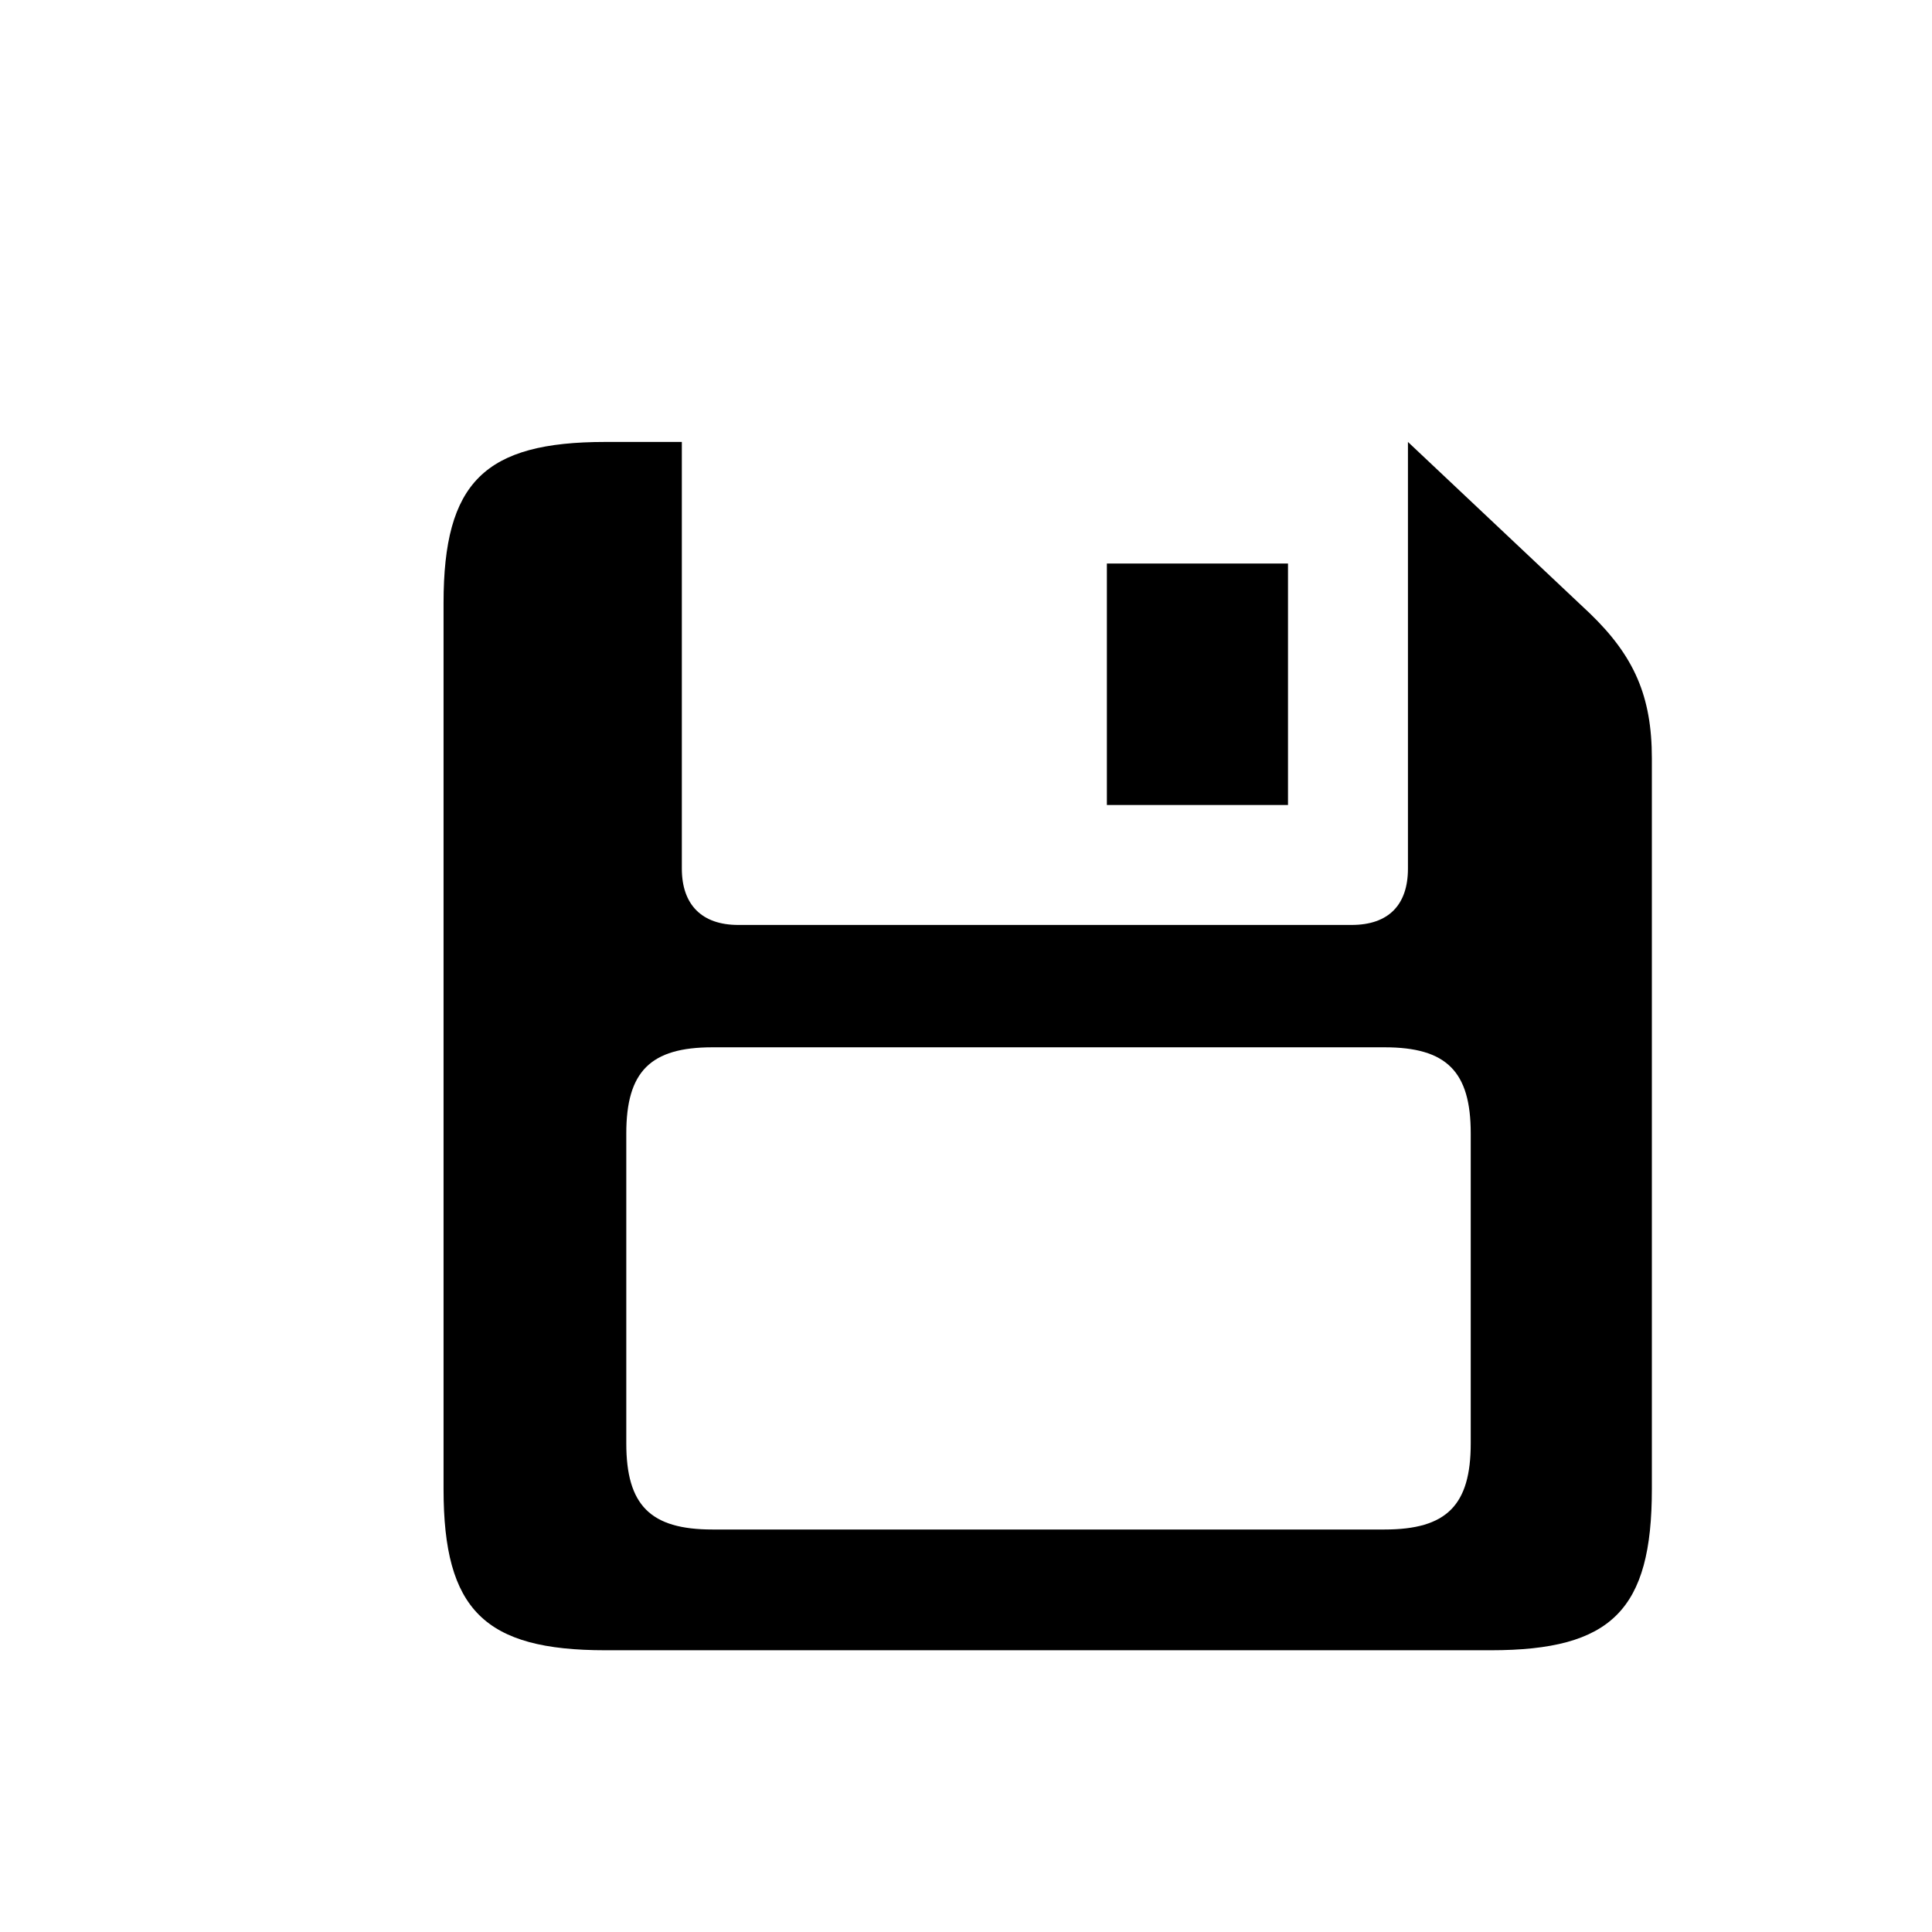
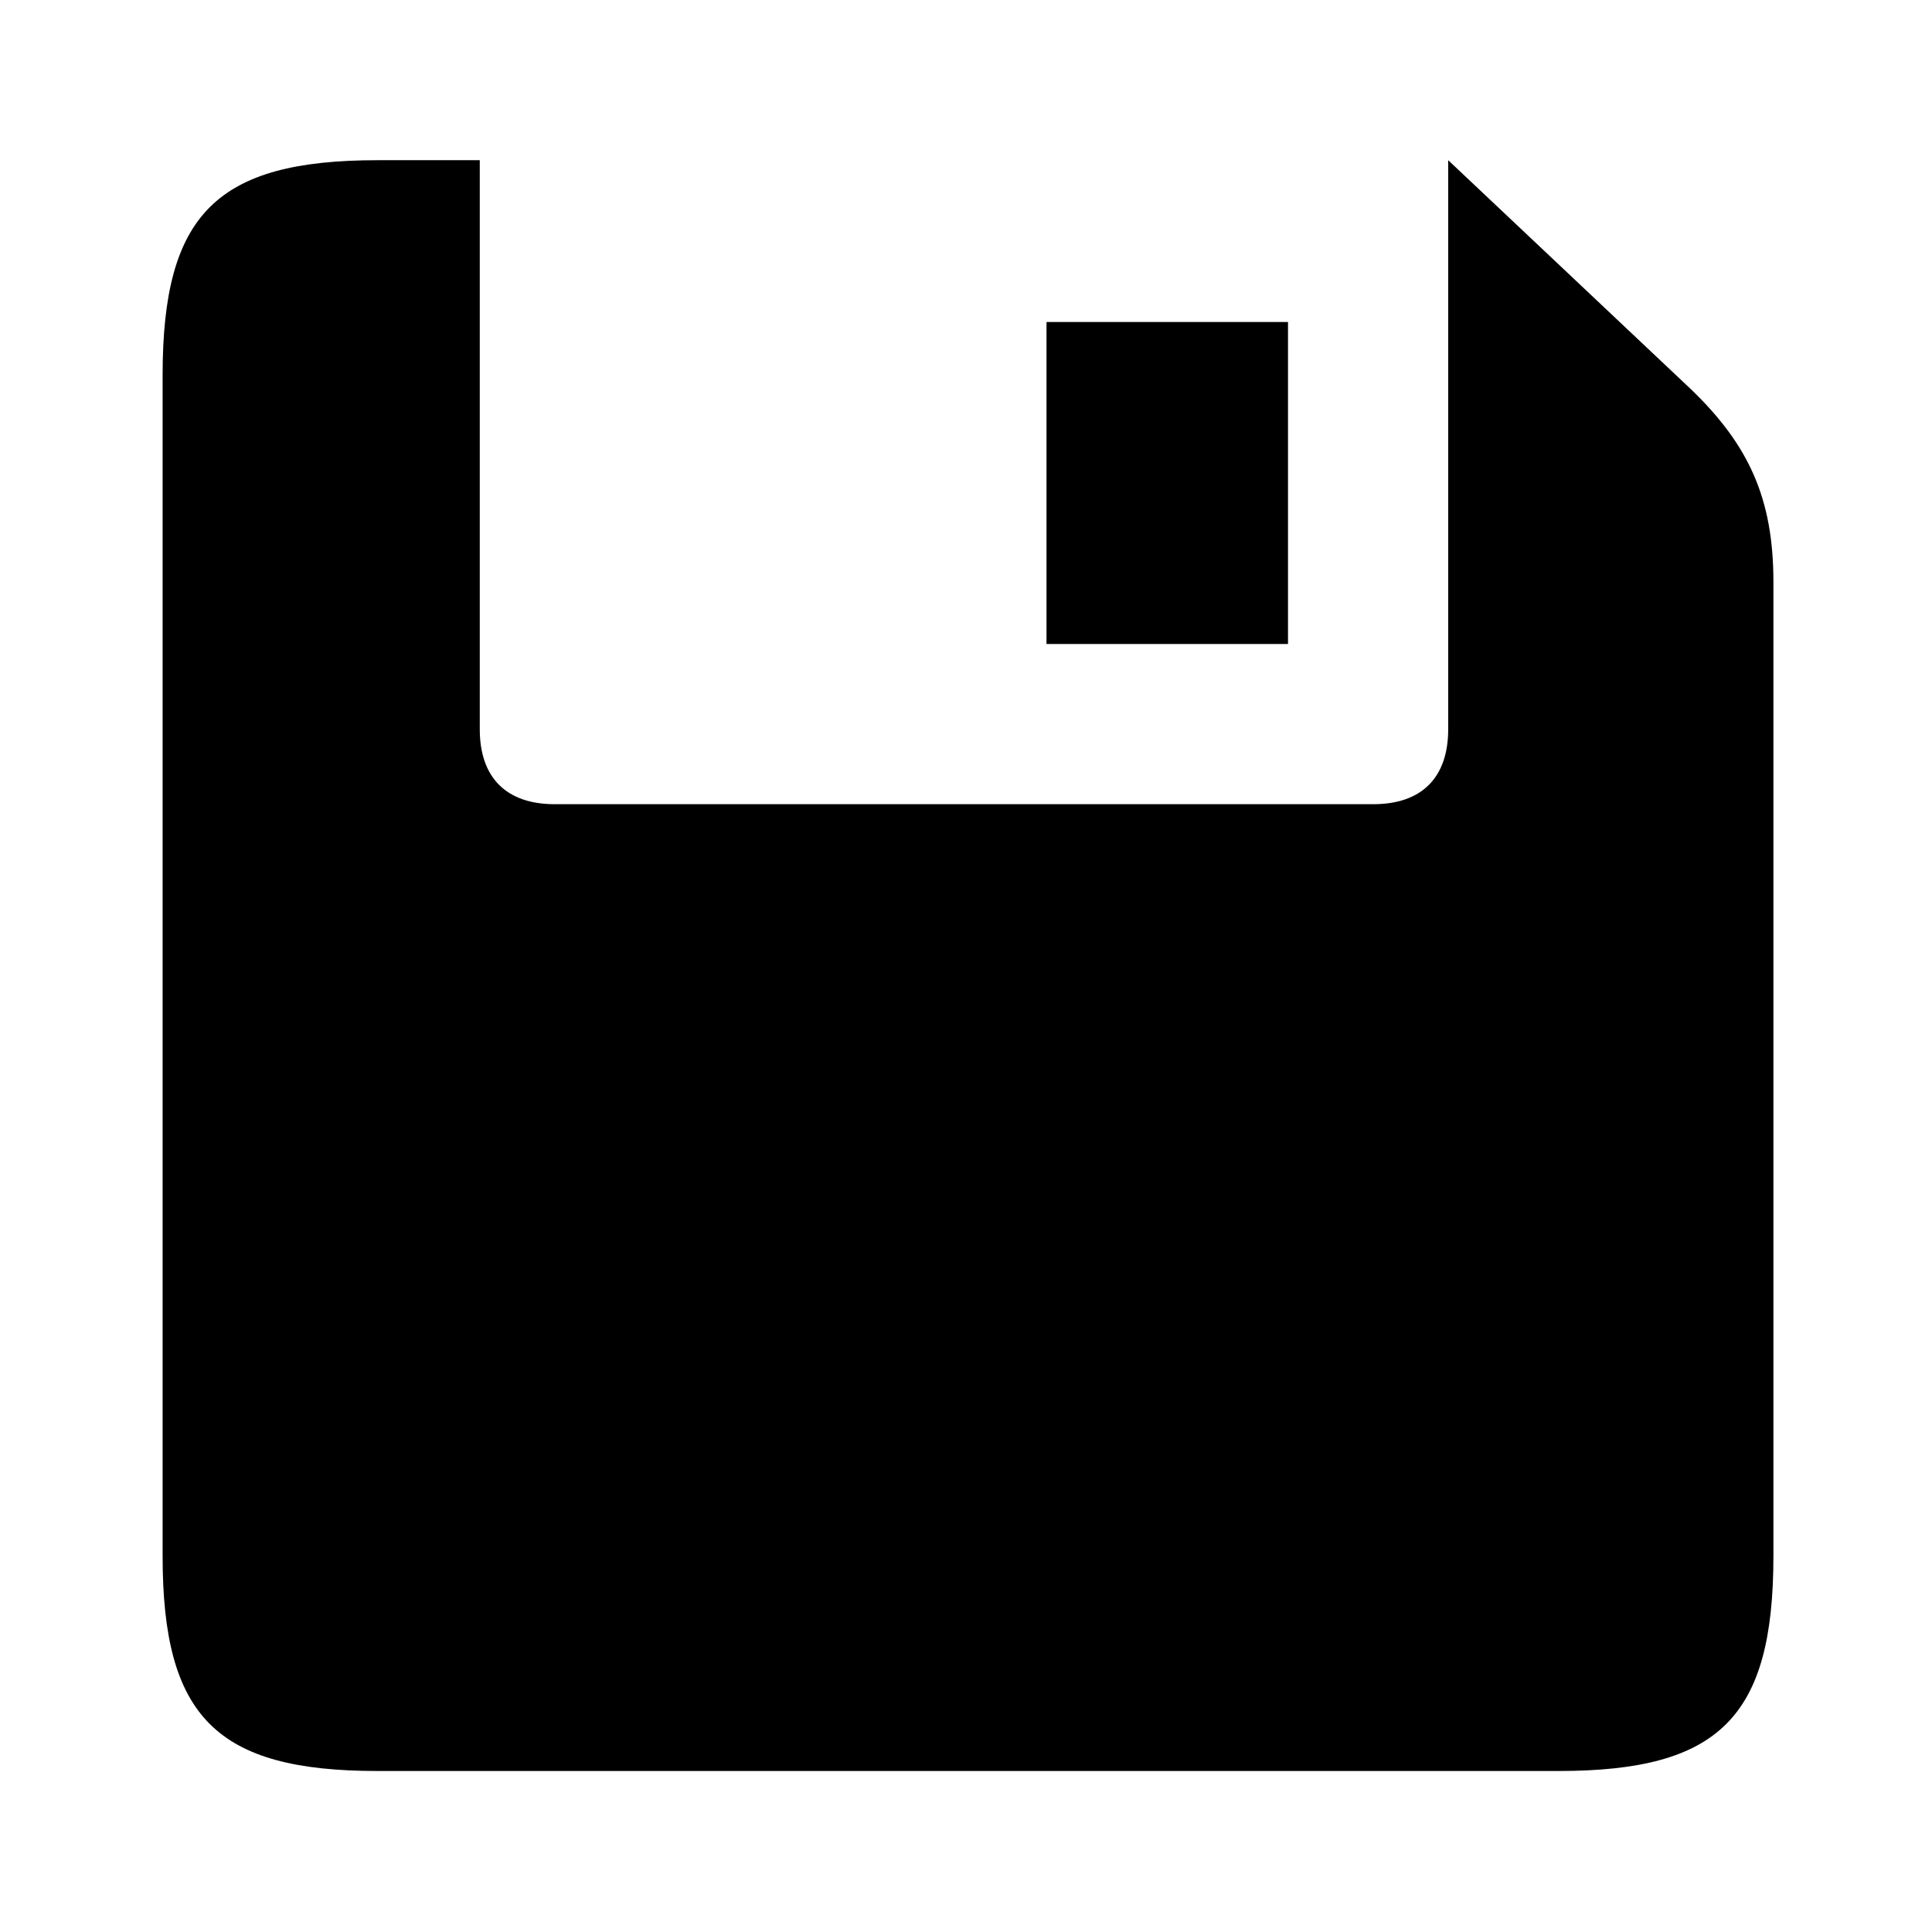
- <svg xmlns="http://www.w3.org/2000/svg" viewBox="0 0 24 24" fill="currentColor">
-   <path d="M17.2,19C17.97,19,18.27,18.7,18.27,17.93L18.27,14.08C18.27,13.31,17.97,13.01,17.2,13.01L8.85,13.01C8.08,13.01,7.78,13.31,7.78,14.08L7.78,17.93C7.78,18.7,8.08,19,8.85,19ZM19.75,7.62C20.3,8.15,20.52,8.65,20.52,9.42L20.52,18.5C20.52,20,20.02,20.5,18.52,20.5L7.52,20.5C6.02,20.5,5.51,20,5.51,18.5L5.51,7.49C5.51,5.99,6.02,5.49,7.52,5.49L8.47,5.49L8.47,10.79C8.47,11.24,8.72,11.49,9.17,11.49L16.79,11.49C17.25,11.49,17.49,11.24,17.49,10.79L17.49,5.49ZM13.75,10L13.75,7L16,7L16,10Z" />
+ <svg xmlns="http://www.w3.org/2000/svg" viewBox="0 0 24 24">
+   <path d="M17.6,20C18.63,20,19.03,19.6,19.03,18.57L19.03,13.44C19.03,12.41,18.63,12.01,17.6,12.01L6.47,12.01C5.44,12.01,5.04,12.41,5.04,13.44L5.04,18.57C5.04,19.6,5.44,20,6.47,20Z" fill="currentColor" />
+   <path d="M21,4.83C21.73,5.53,22.03,6.2,22.03,7.23L22.03,19.33C22.03,21.33,21.36,22,19.36,22L4.69,22C2.69,22,2.02,21.33,2.02,19.33L2.02,4.66C2.02,2.66,2.69,1.99,4.69,1.99L5.96,1.99L5.96,9.06C5.96,9.66,6.29,9.99,6.89,9.99L17.06,9.99C17.66,9.99,17.99,9.66,17.99,9.06L17.99,1.99Z" fill="currentColor" />
+   <path d="M13,8L13,4L16,4L16,8Z" fill="currentColor" />
</svg>
